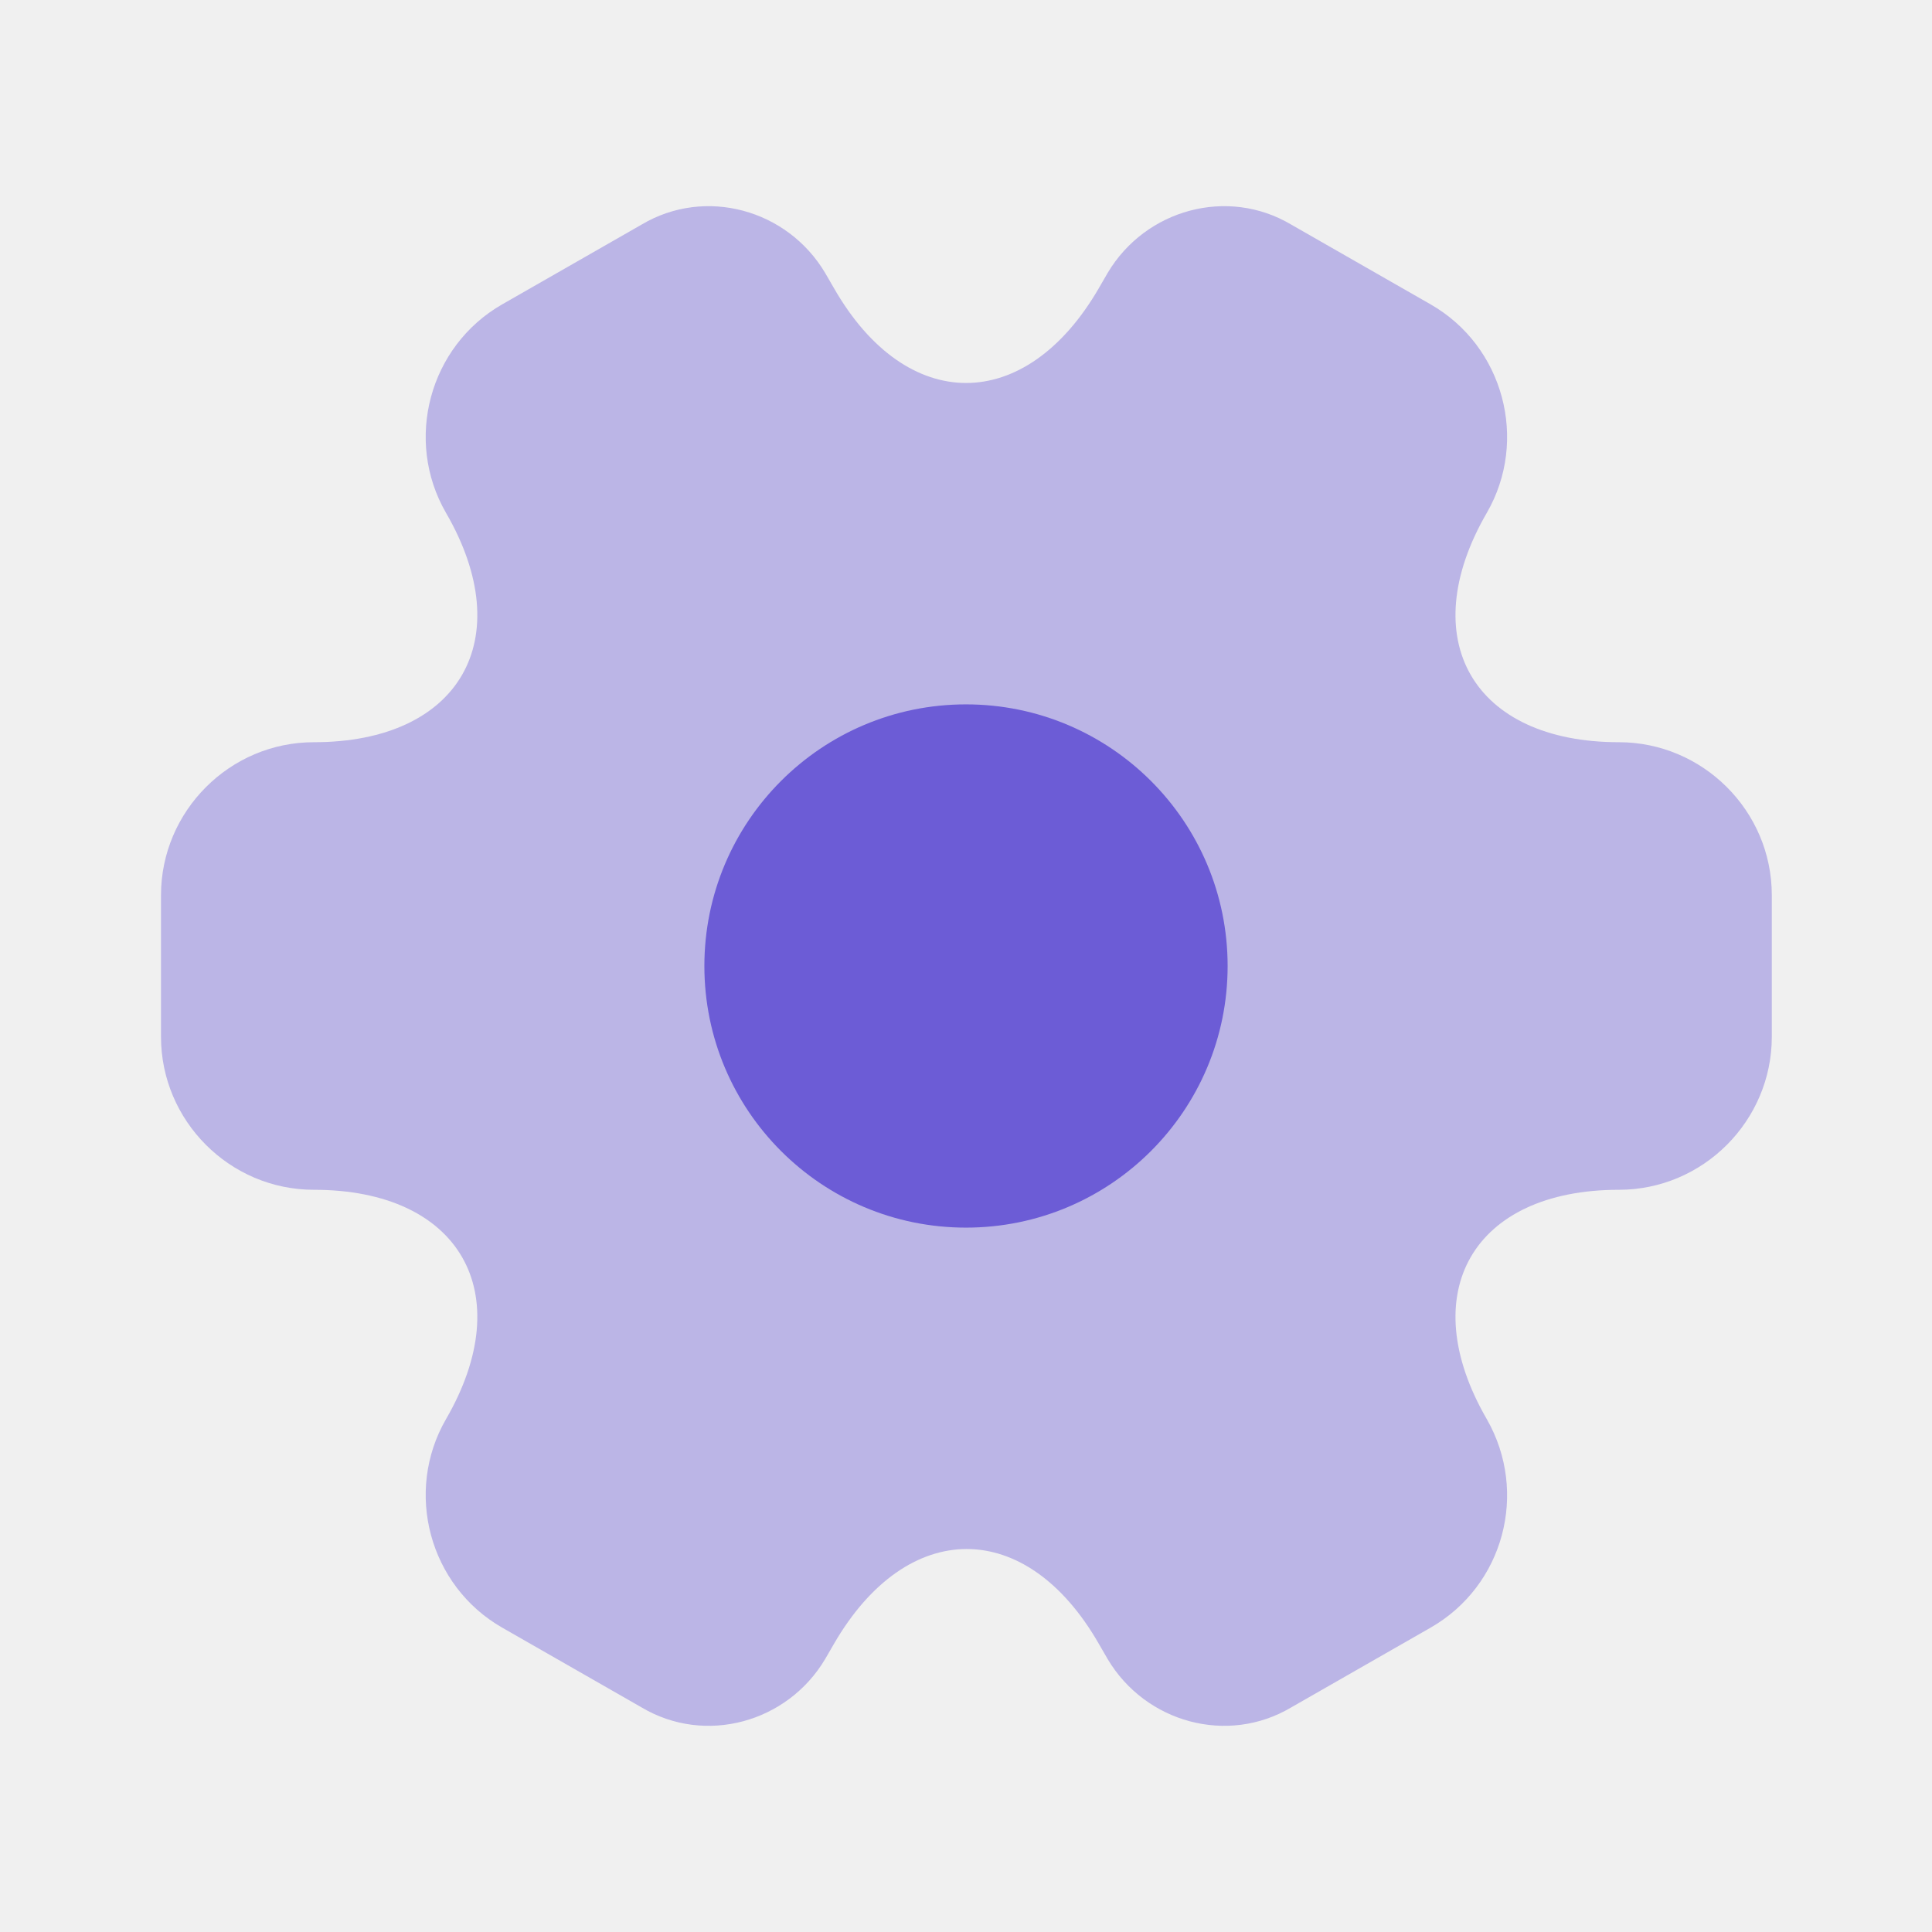
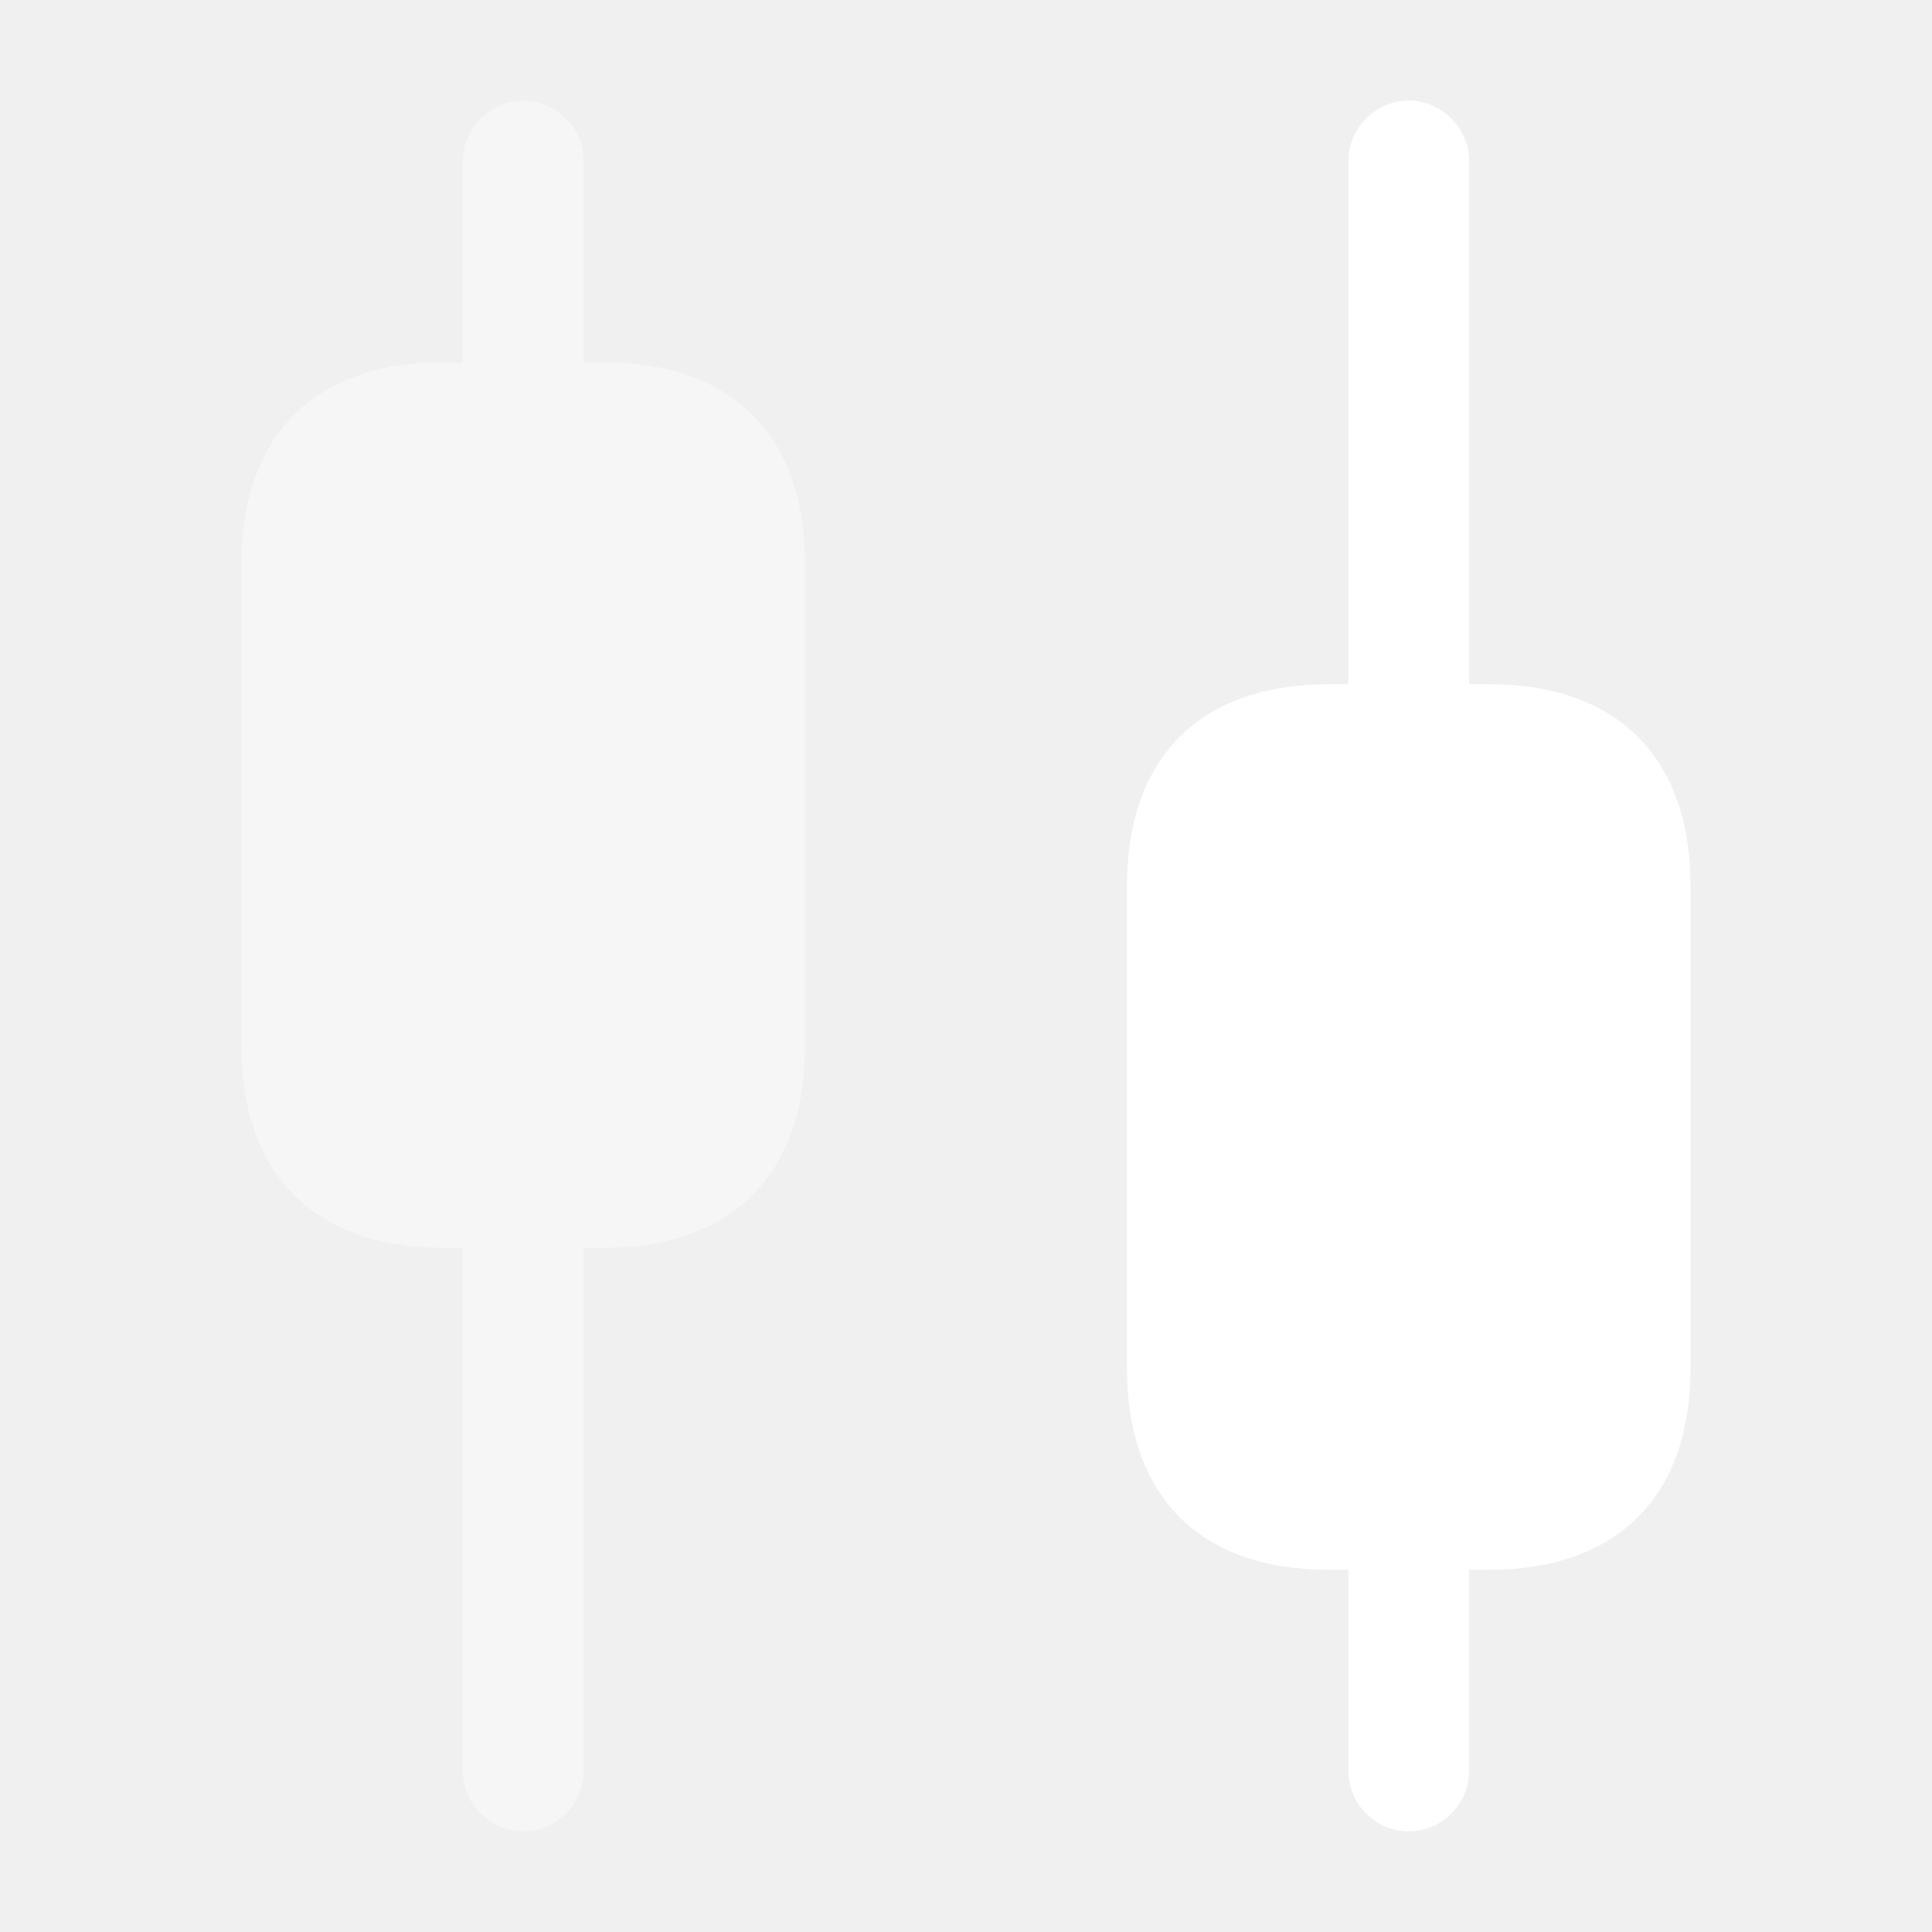
<svg xmlns="http://www.w3.org/2000/svg" width="24" height="24" viewBox="0 0 24 24" fill="none">
-   <path opacity="0.4" d="M2 12.88V11.12C2 10.08 2.85 9.22 3.9 9.22C5.71 9.22 6.45 7.94 5.54 6.37C5.02 5.47 5.33 4.3 6.24 3.78L7.97 2.79C8.76 2.32 9.78 2.6 10.25 3.39L10.36 3.58C11.26 5.15 12.74 5.15 13.65 3.58L13.76 3.39C14.23 2.6 15.25 2.32 16.04 2.79L17.77 3.78C18.68 4.3 18.99 5.47 18.47 6.37C17.56 7.94 18.3 9.22 20.11 9.22C21.15 9.22 22.01 10.07 22.01 11.12V12.88C22.01 13.92 21.16 14.78 20.11 14.78C18.3 14.78 17.56 16.06 18.47 17.63C18.99 18.54 18.68 19.7 17.77 20.22L16.04 21.21C15.25 21.68 14.23 21.4 13.76 20.61L13.65 20.42C12.75 18.85 11.27 18.85 10.36 20.42L10.25 20.61C9.78 21.4 8.76 21.68 7.97 21.21L6.24 20.22C5.33 19.7 5.02 18.53 5.54 17.63C6.45 16.06 5.71 14.78 3.9 14.78C2.85 14.78 2 13.92 2 12.88Z" fill="#6C5CD6" />
-   <path d="M12 15.25C13.795 15.25 15.25 13.795 15.25 12C15.25 10.205 13.795 8.75 12 8.75C10.205 8.75 8.75 10.205 8.75 12C8.75 13.795 10.205 15.25 12 15.25Z" fill="#6C5CD6" />
+   <path opacity="0.4" d="M7.5 4.5H7.25V2C7.25 1.59 6.91 1.25 6.5 1.25C6.09 1.25 5.75 1.59 5.75 2V4.5H5.5C3.91 4.5 3 5.41 3 7V13C3 14.59 3.91 15.5 5.5 15.5H5.75V22C5.75 22.41 6.09 22.75 6.5 22.75C6.91 22.75 7.25 22.41 7.25 22V15.5H7.5C9.09 15.5 10 14.59 10 13V7C10 5.41 9.09 4.5 7.5 4.5Z" fill="white" />
+   <path d="M18.5 8.5H18.25V2C18.25 1.59 17.91 1.25 17.5 1.25C17.09 1.25 16.75 1.59 16.75 2V8.5H16.5C14.91 8.5 14 9.41 14 11V17C14 18.59 14.91 19.5 16.5 19.5H16.75V22C16.75 22.41 17.09 22.75 17.5 22.75C17.91 22.75 18.25 22.41 18.25 22V19.5H18.5C20.09 19.5 21 18.59 21 17V11C21 9.41 20.09 8.5 18.5 8.5Z" fill="white" />
</svg>
